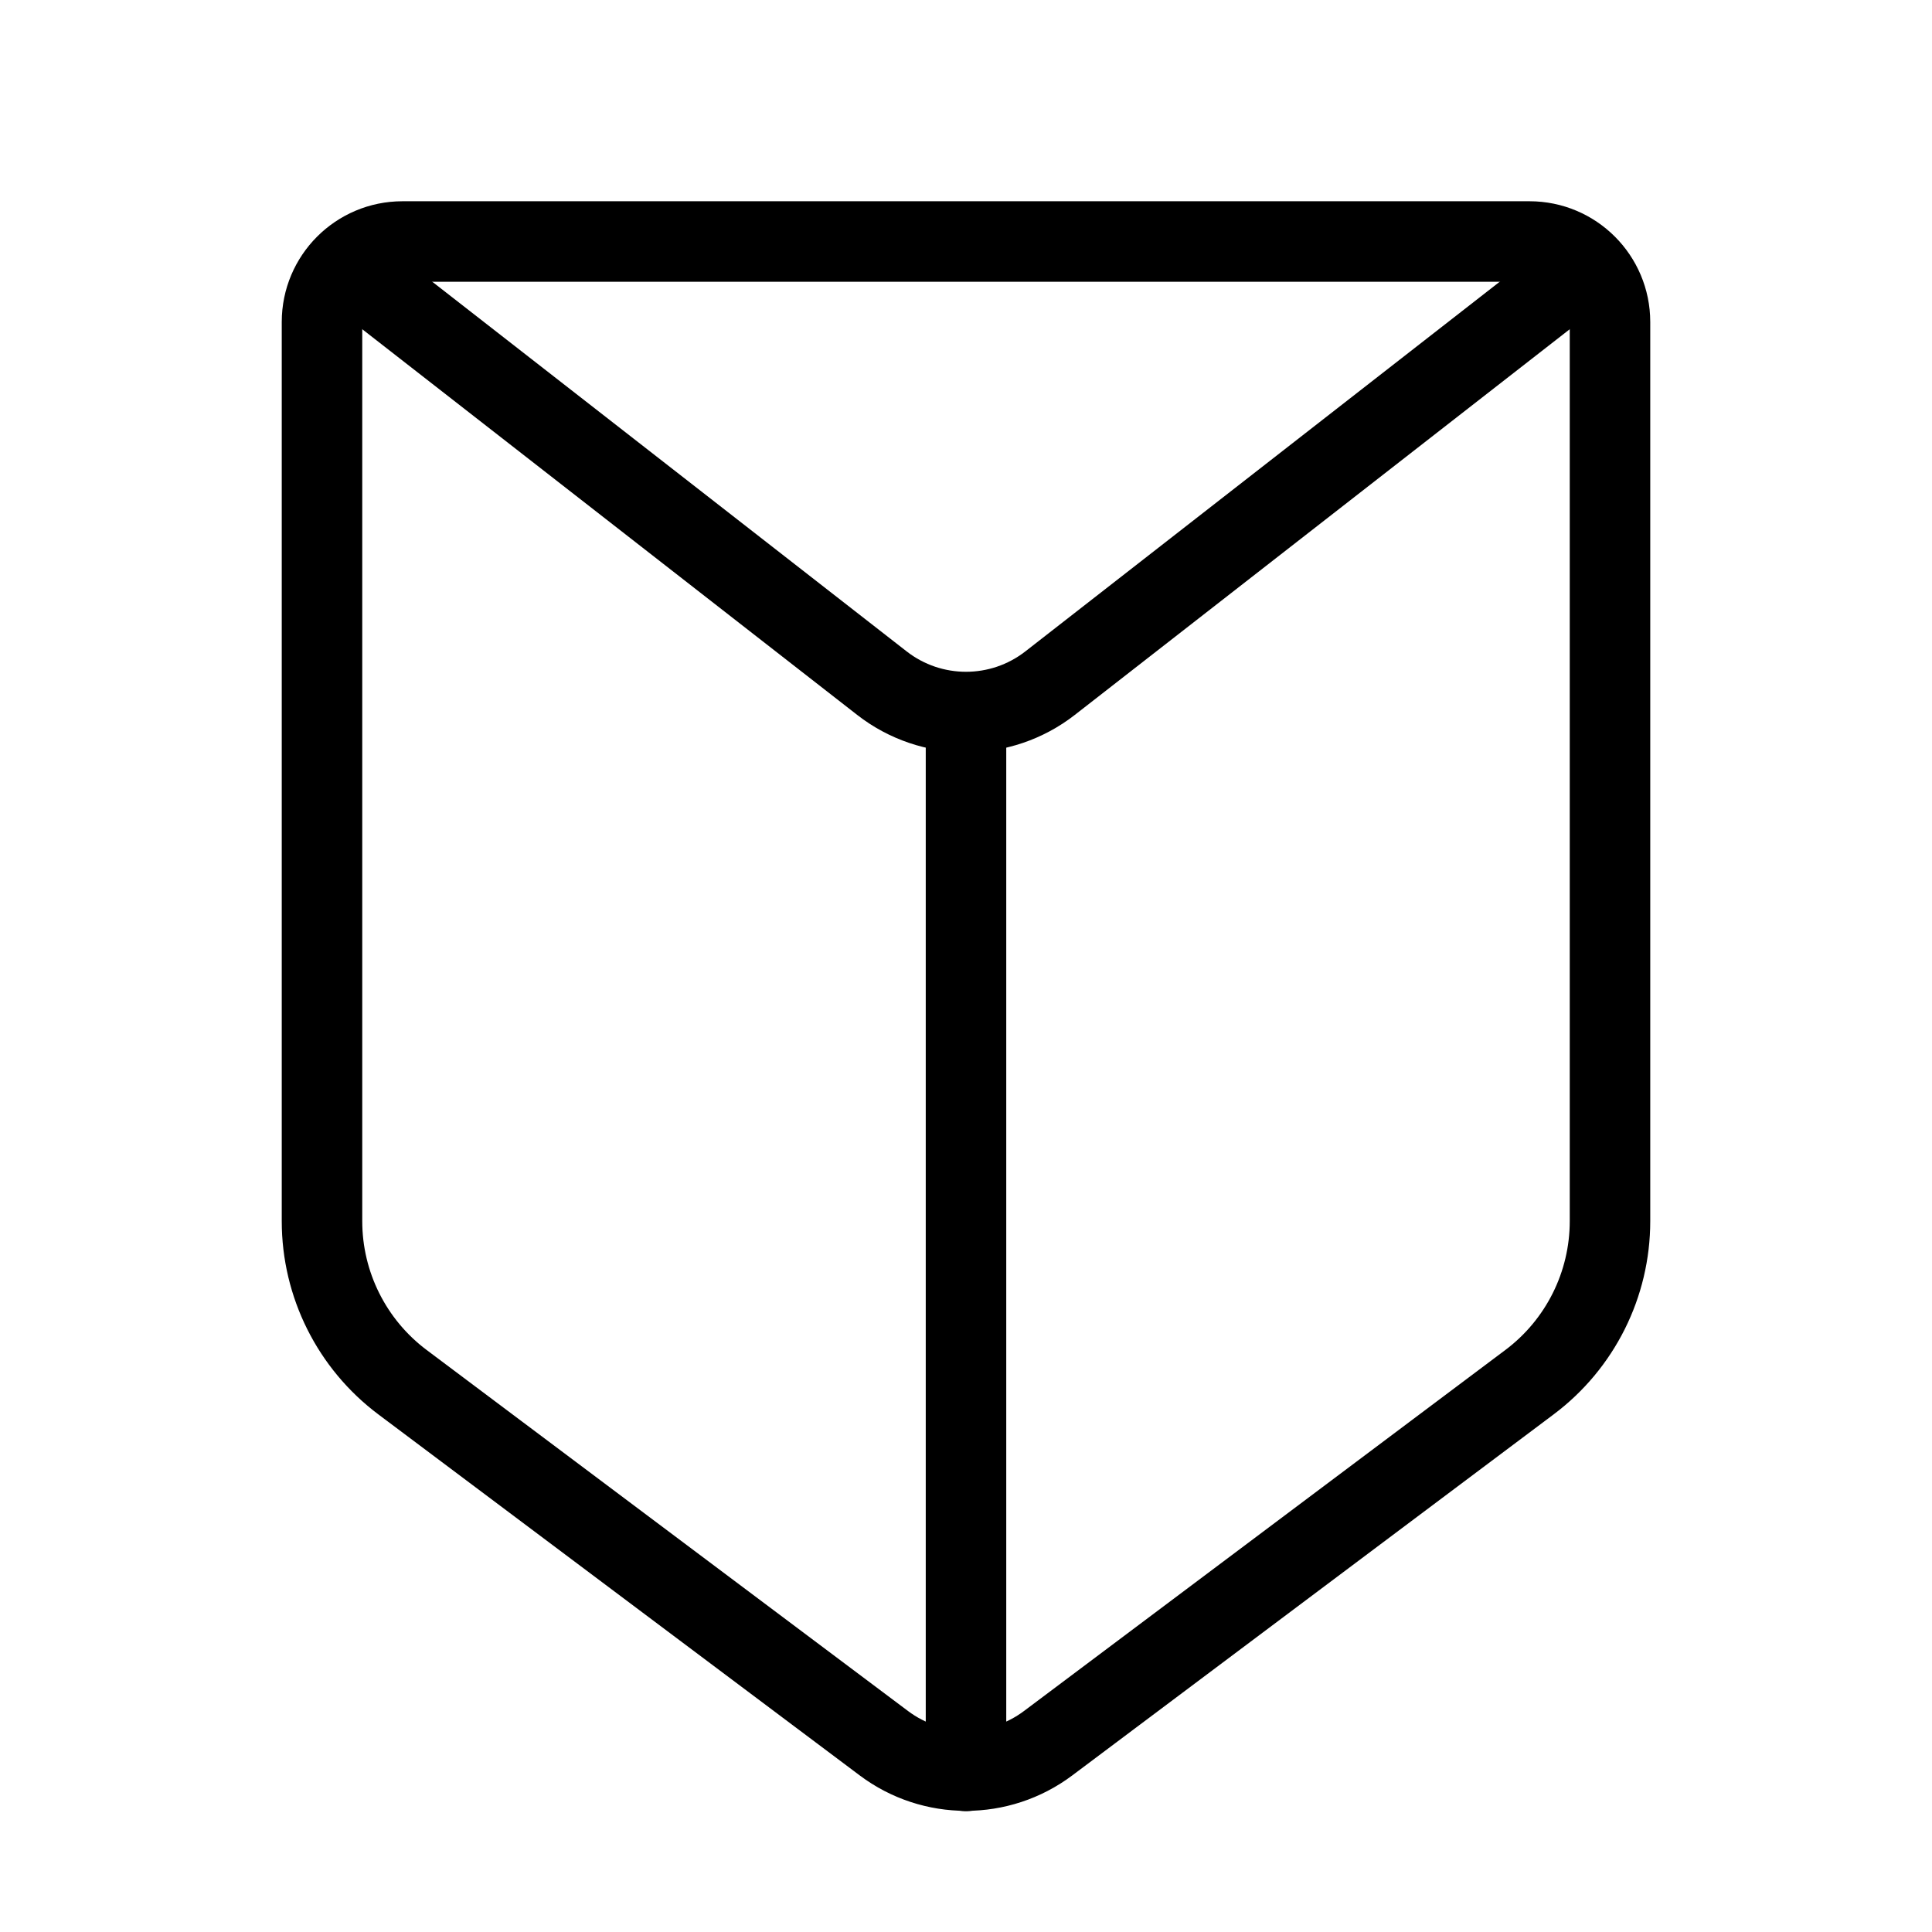
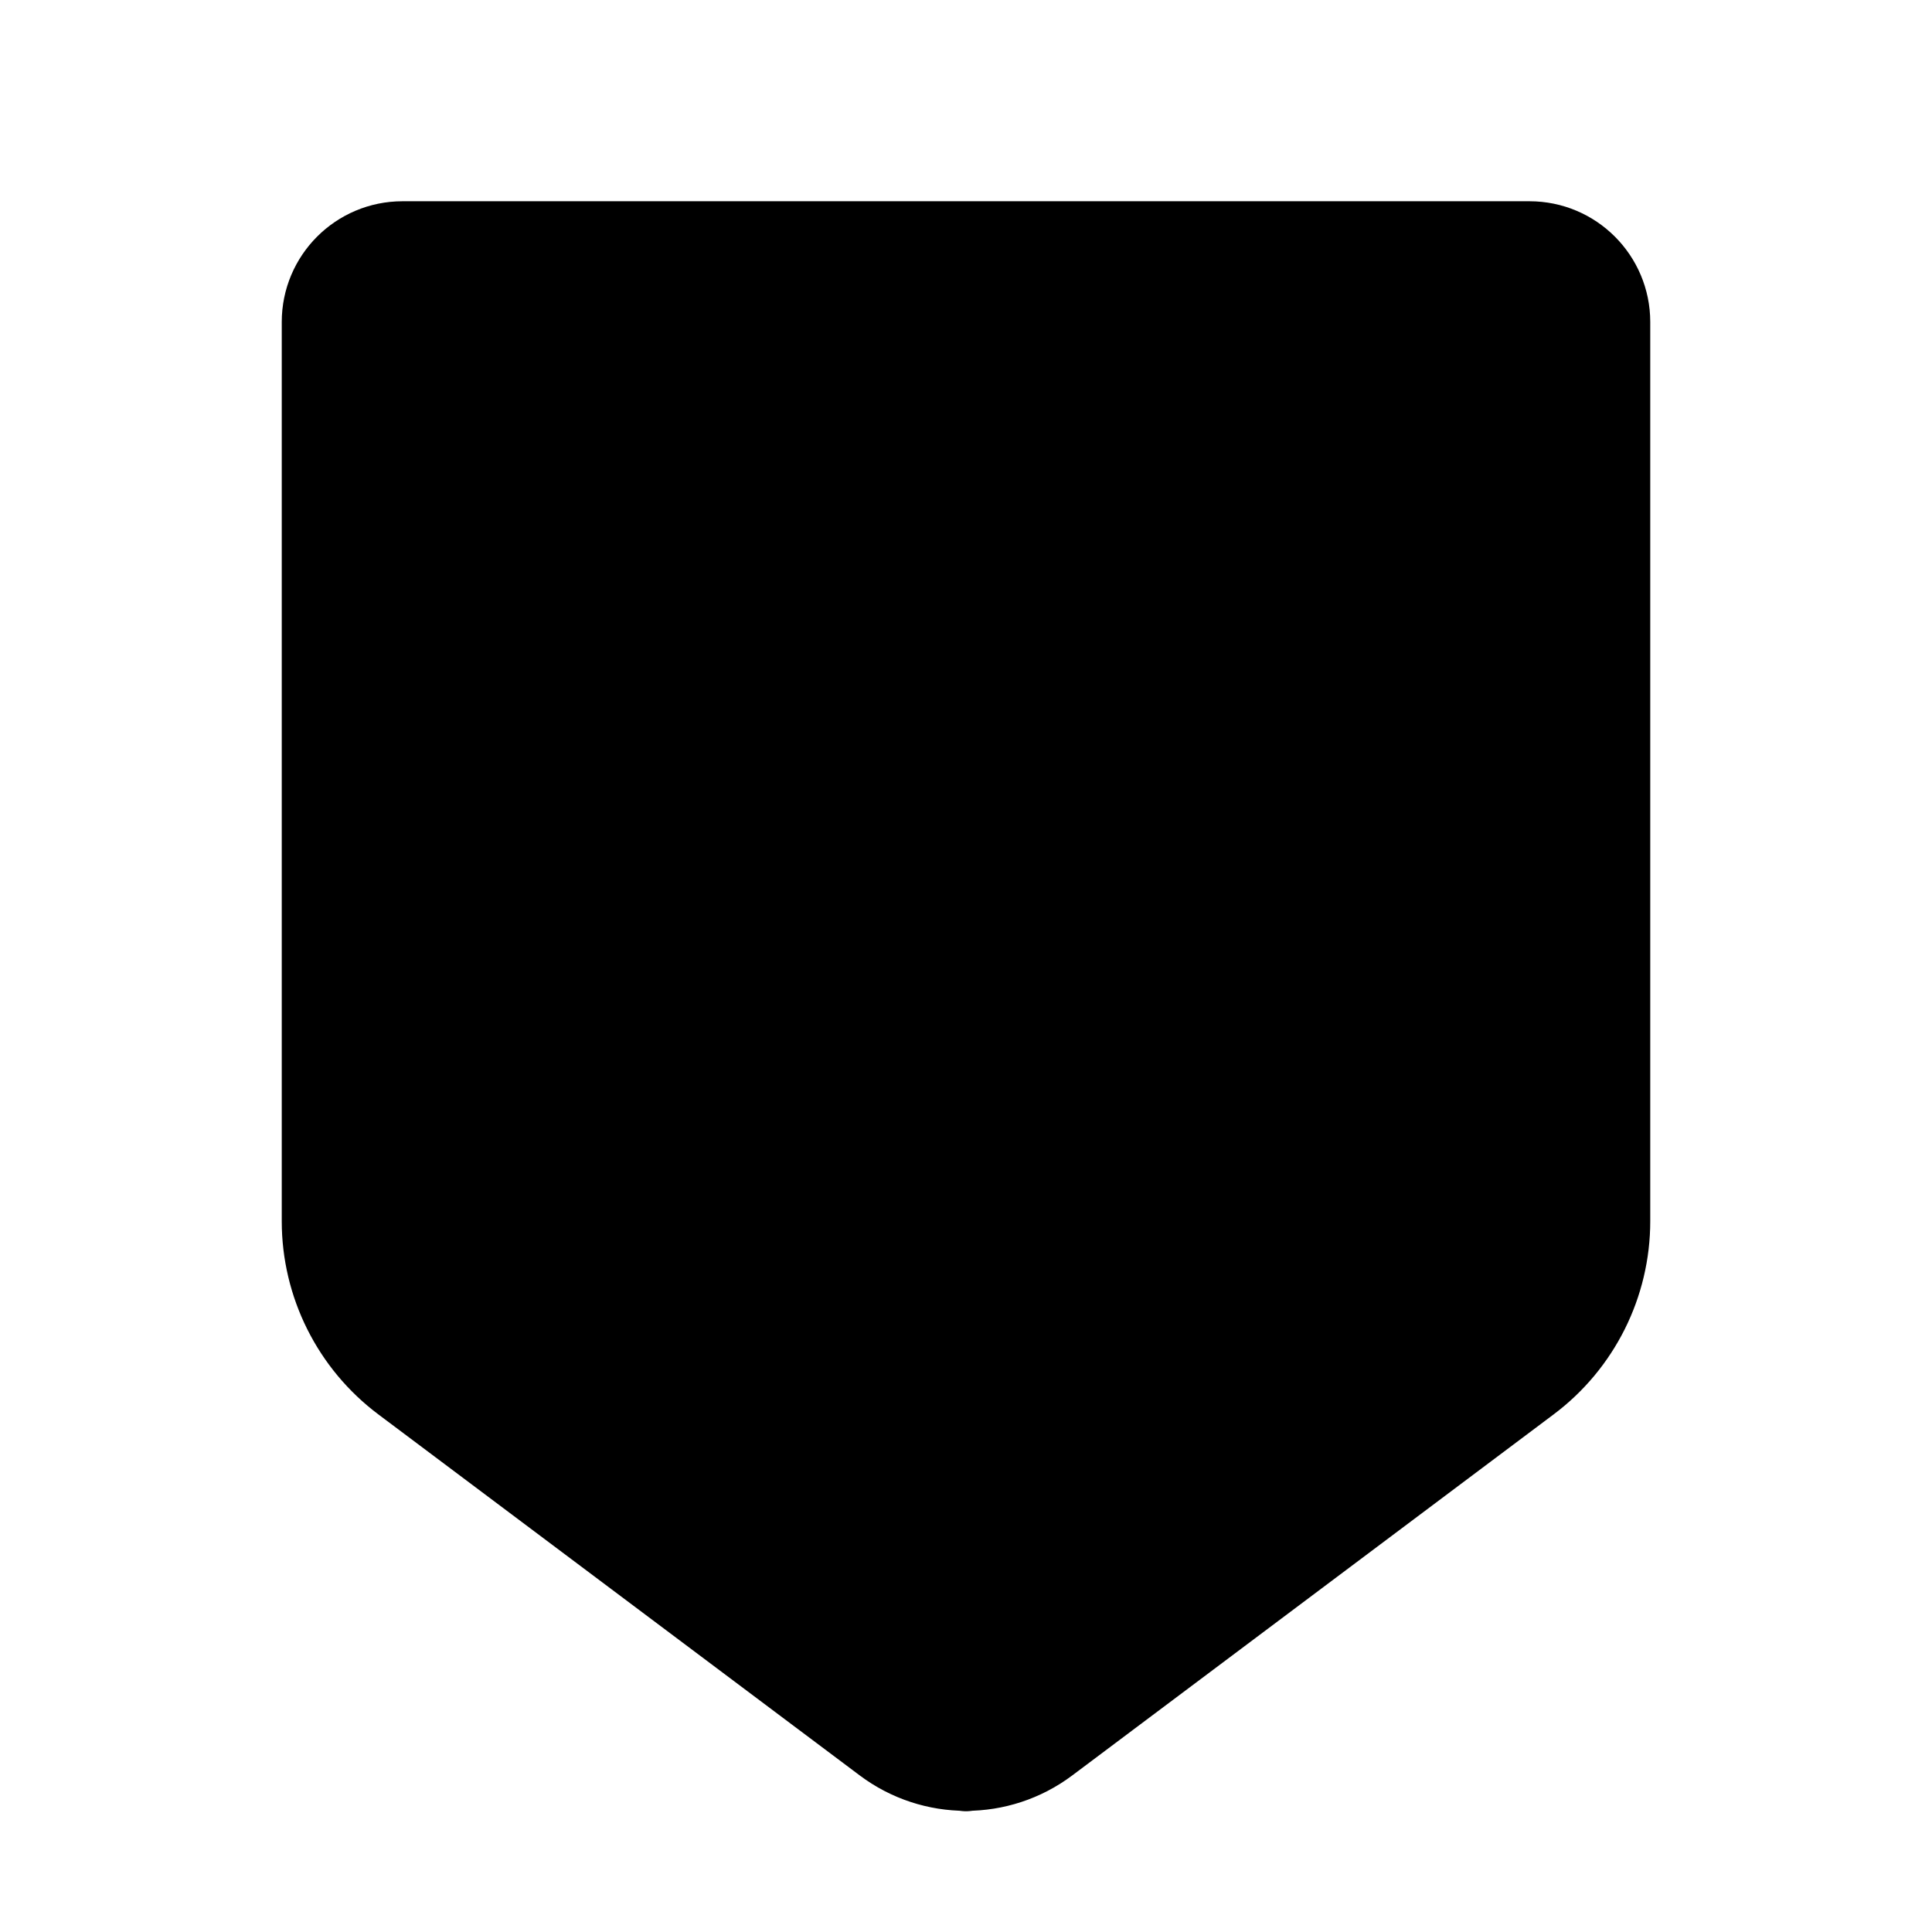
<svg xmlns="http://www.w3.org/2000/svg" width="32" height="32" viewBox="0 0 24 24">
-   <g fill="none" stroke="currentColor" stroke-linecap="round" stroke-linejoin="round" stroke-width="1">
+   <g stroke="currentColor" stroke-linecap="round" stroke-linejoin="round" stroke-width="1">
    <path d="M12 9v13m7-4.83l-5.98 4.485a1.7 1.7 0 0 1-2.04 0L5 17.17a2.5 2.5 0 0 1-1-2V4a1 1 0 0 1 1-1h14a1 1 0 0 1 1 1v11.17a2.5 2.5 0 0 1-1 2" />
    <path d="m4.3 3.3l6.655 5.186a1.7 1.7 0 0 0 2.09 0L19.7 3.3" />
  </g>
</svg>
